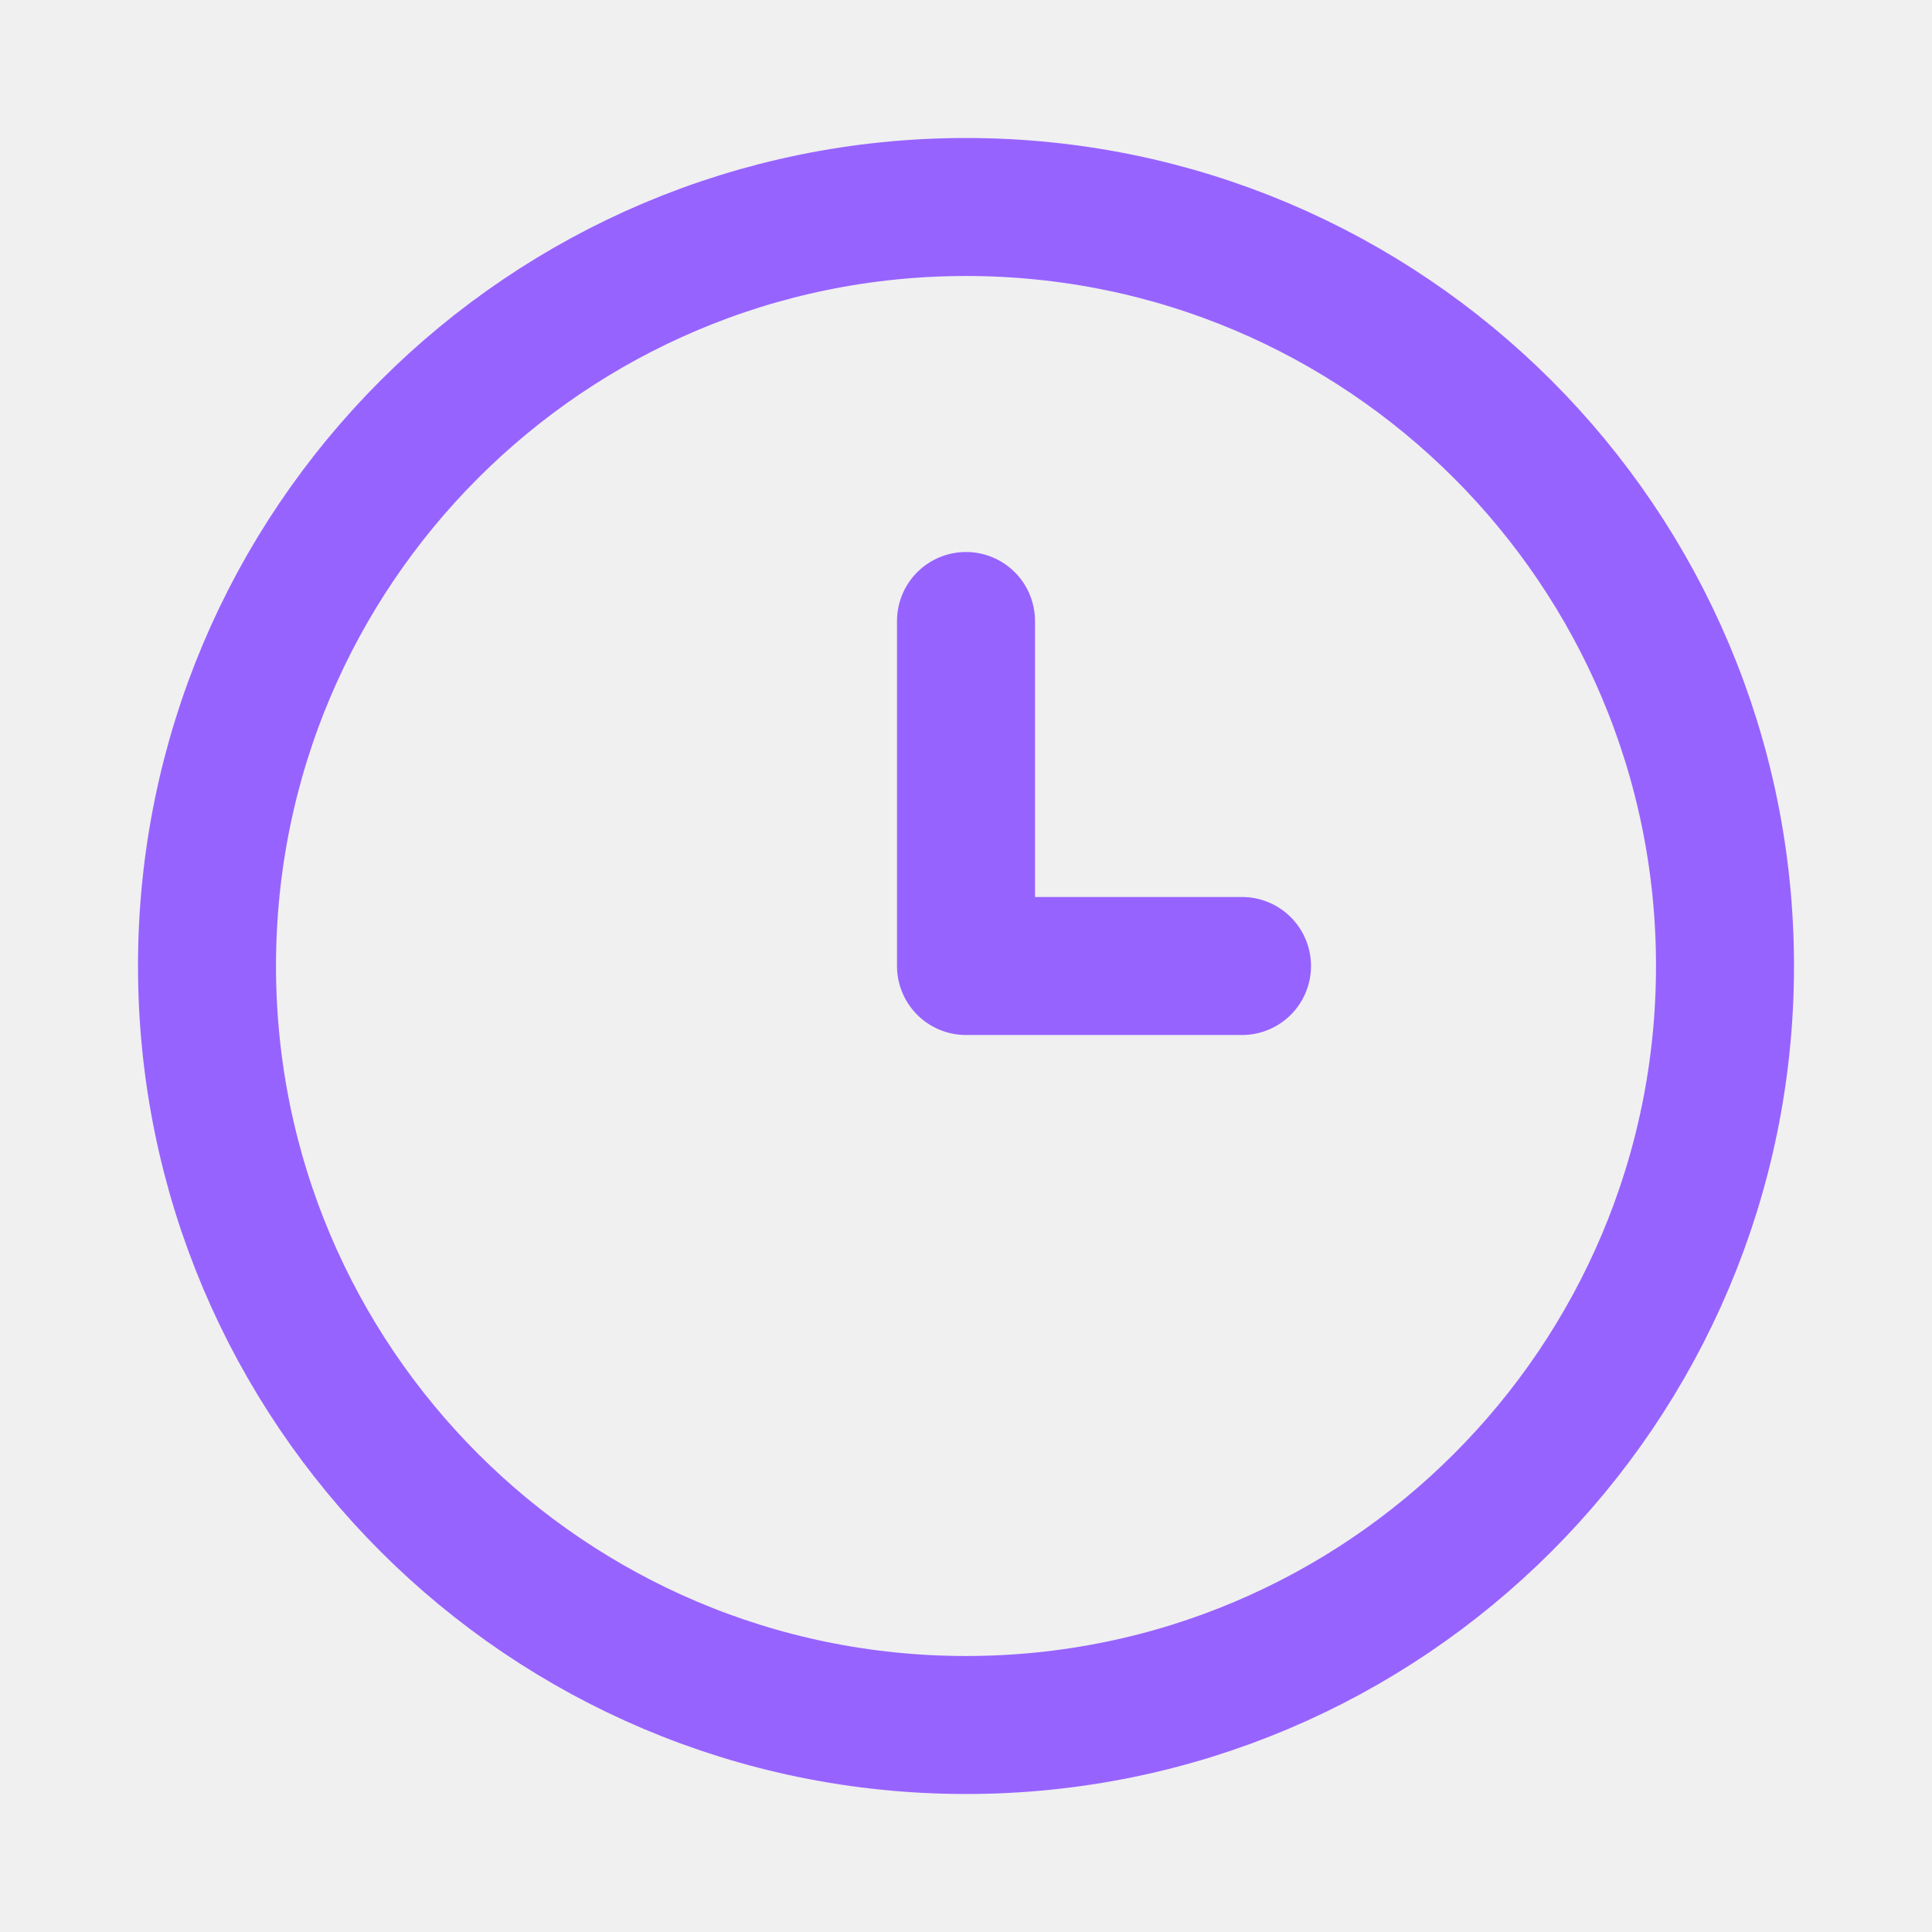
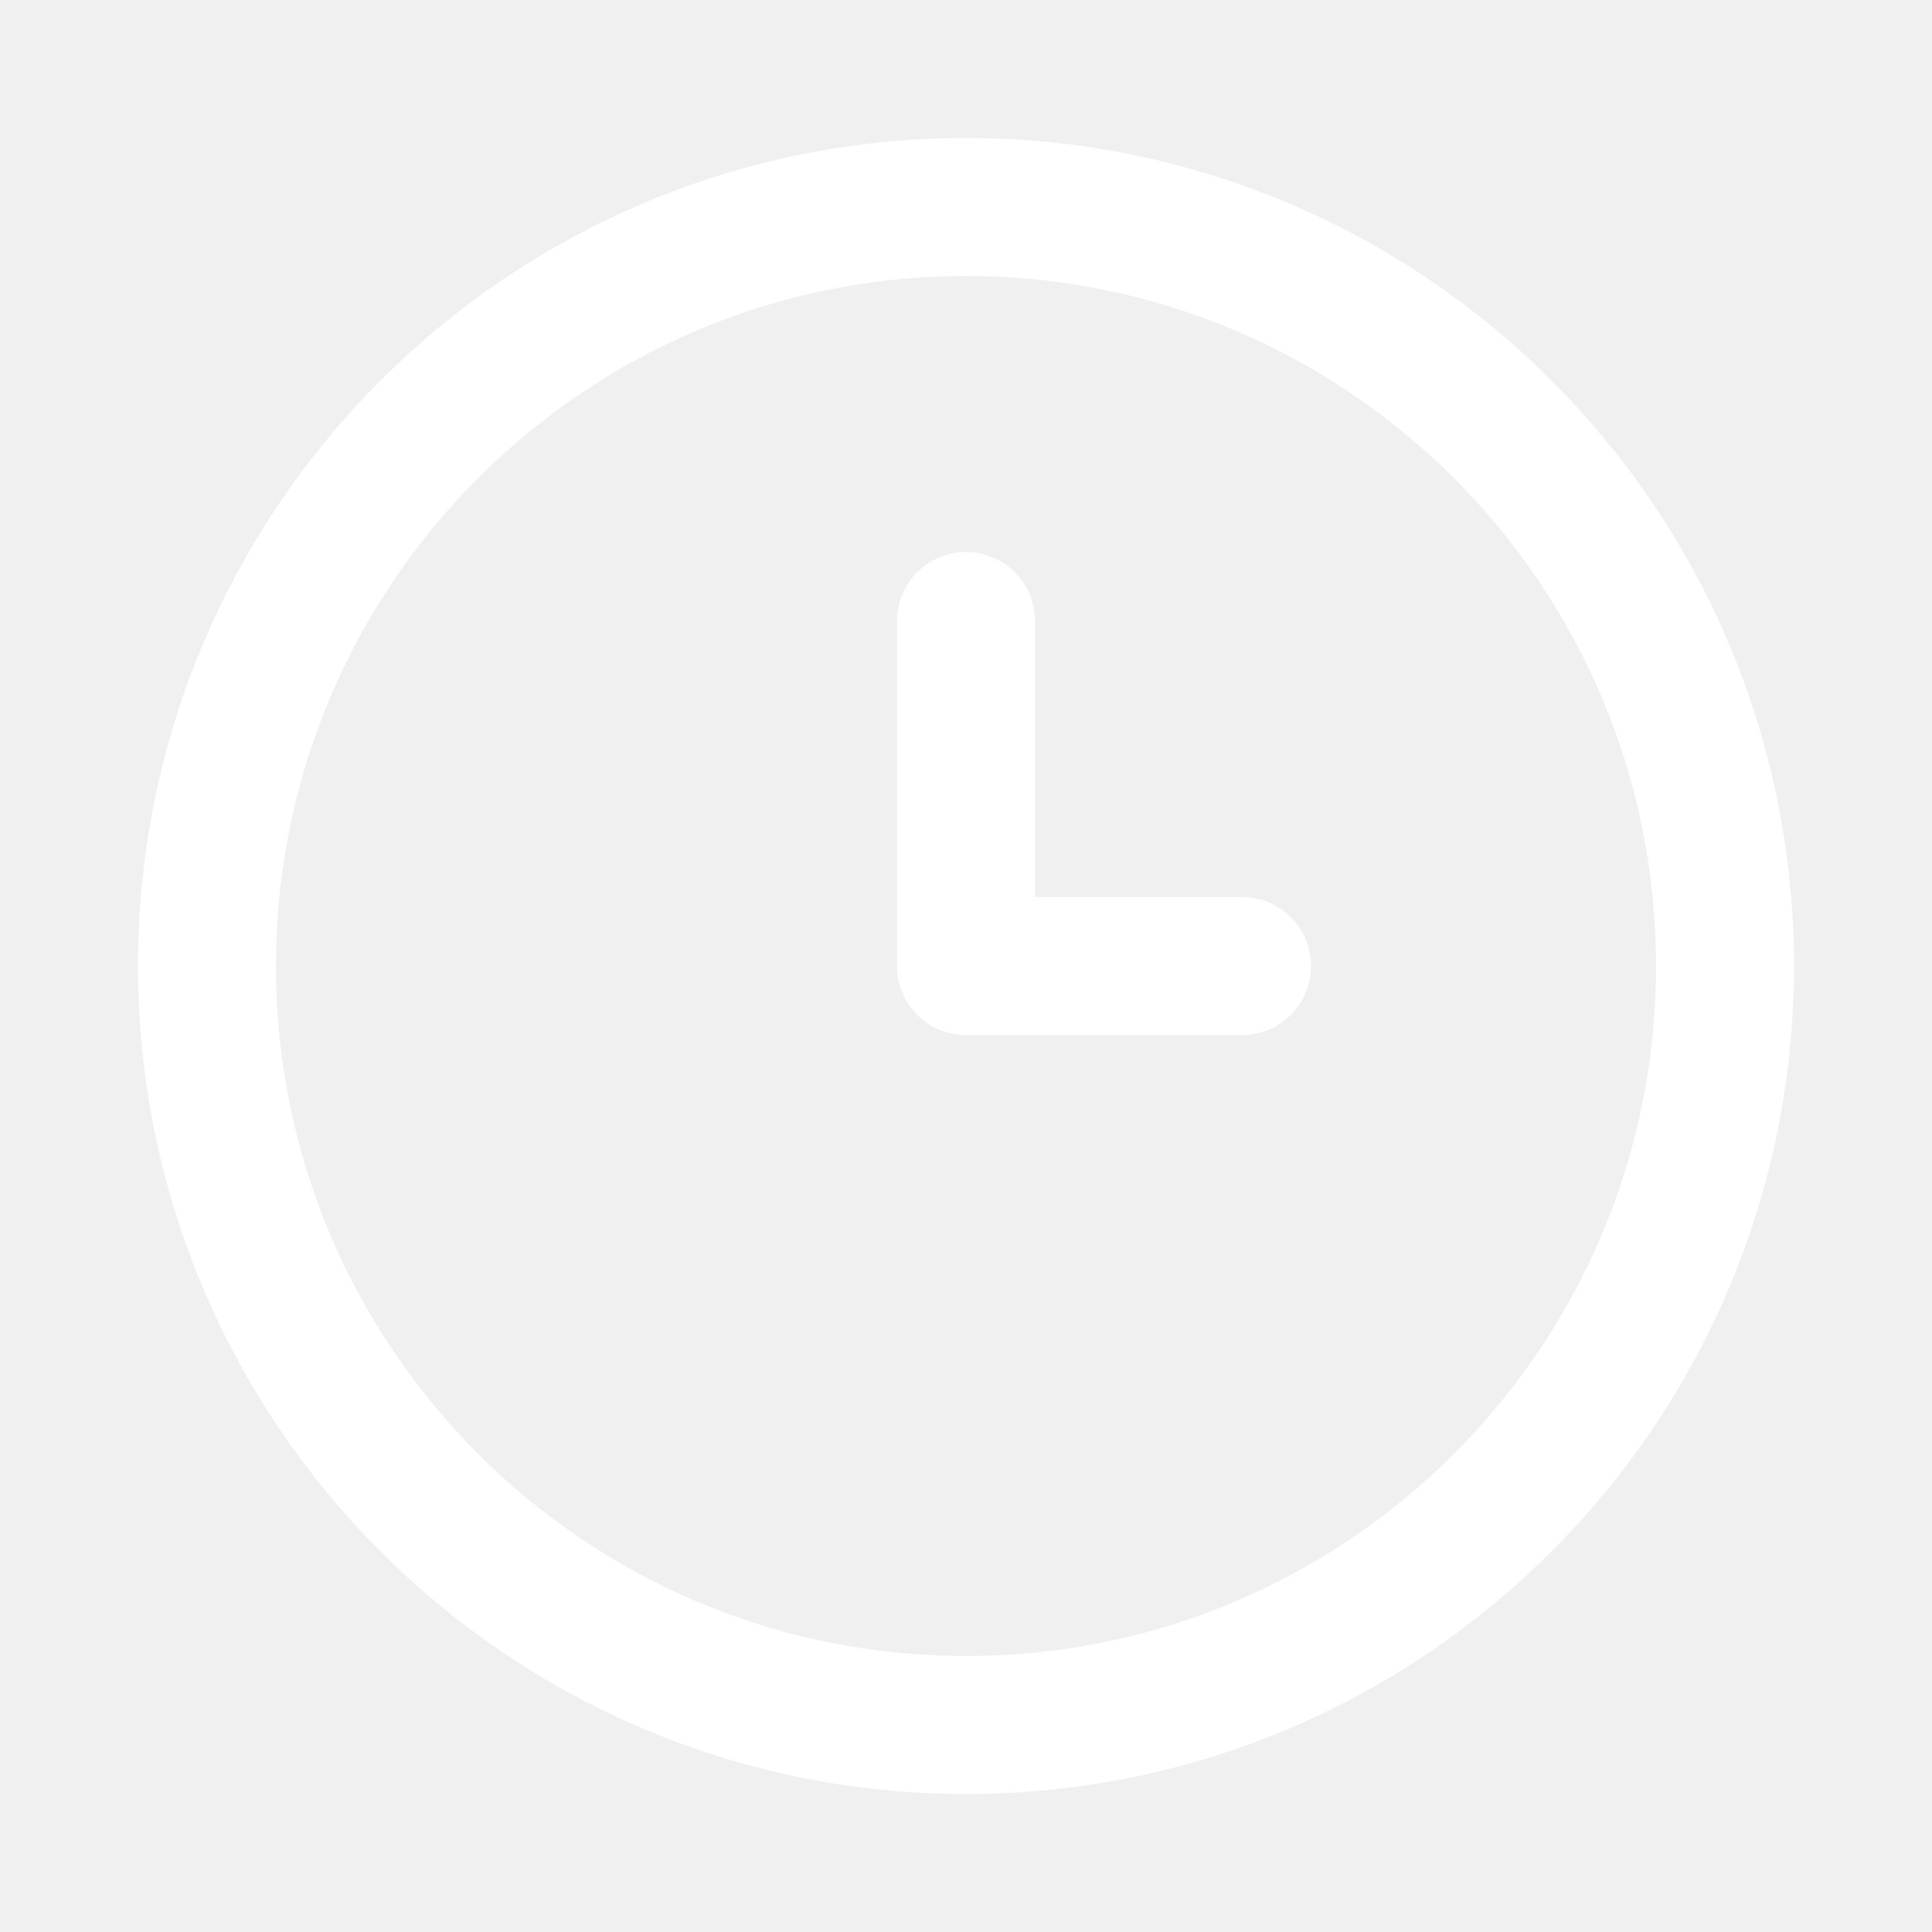
<svg xmlns="http://www.w3.org/2000/svg" width="28" height="28" viewBox="0 0 28 28" fill="none">
  <g clip-path="url(#clip0_4_386)">
-     <path d="M14 9V14H18M25 14C25 20.075 20.075 25 14 25C7.925 25 3 20.075 3 14C3 7.925 7.925 3 14 3C20.075 3 25 7.925 25 14Z" stroke="#9763FF" stroke-width="2" stroke-linecap="round" stroke-linejoin="round" />
+     <path d="M14 9V14H18M25 14C25 20.075 20.075 25 14 25C7.925 25 3 20.075 3 14C3 7.925 7.925 3 14 3C20.075 3 25 7.925 25 14Z" stroke="white" stroke-width="2" stroke-linecap="round" stroke-linejoin="round" />
  </g>
  <defs>
    <clipPath id="clip0_4_386">
      <rect width="28" height="28" fill="white" />
    </clipPath>
  </defs>
</svg>
